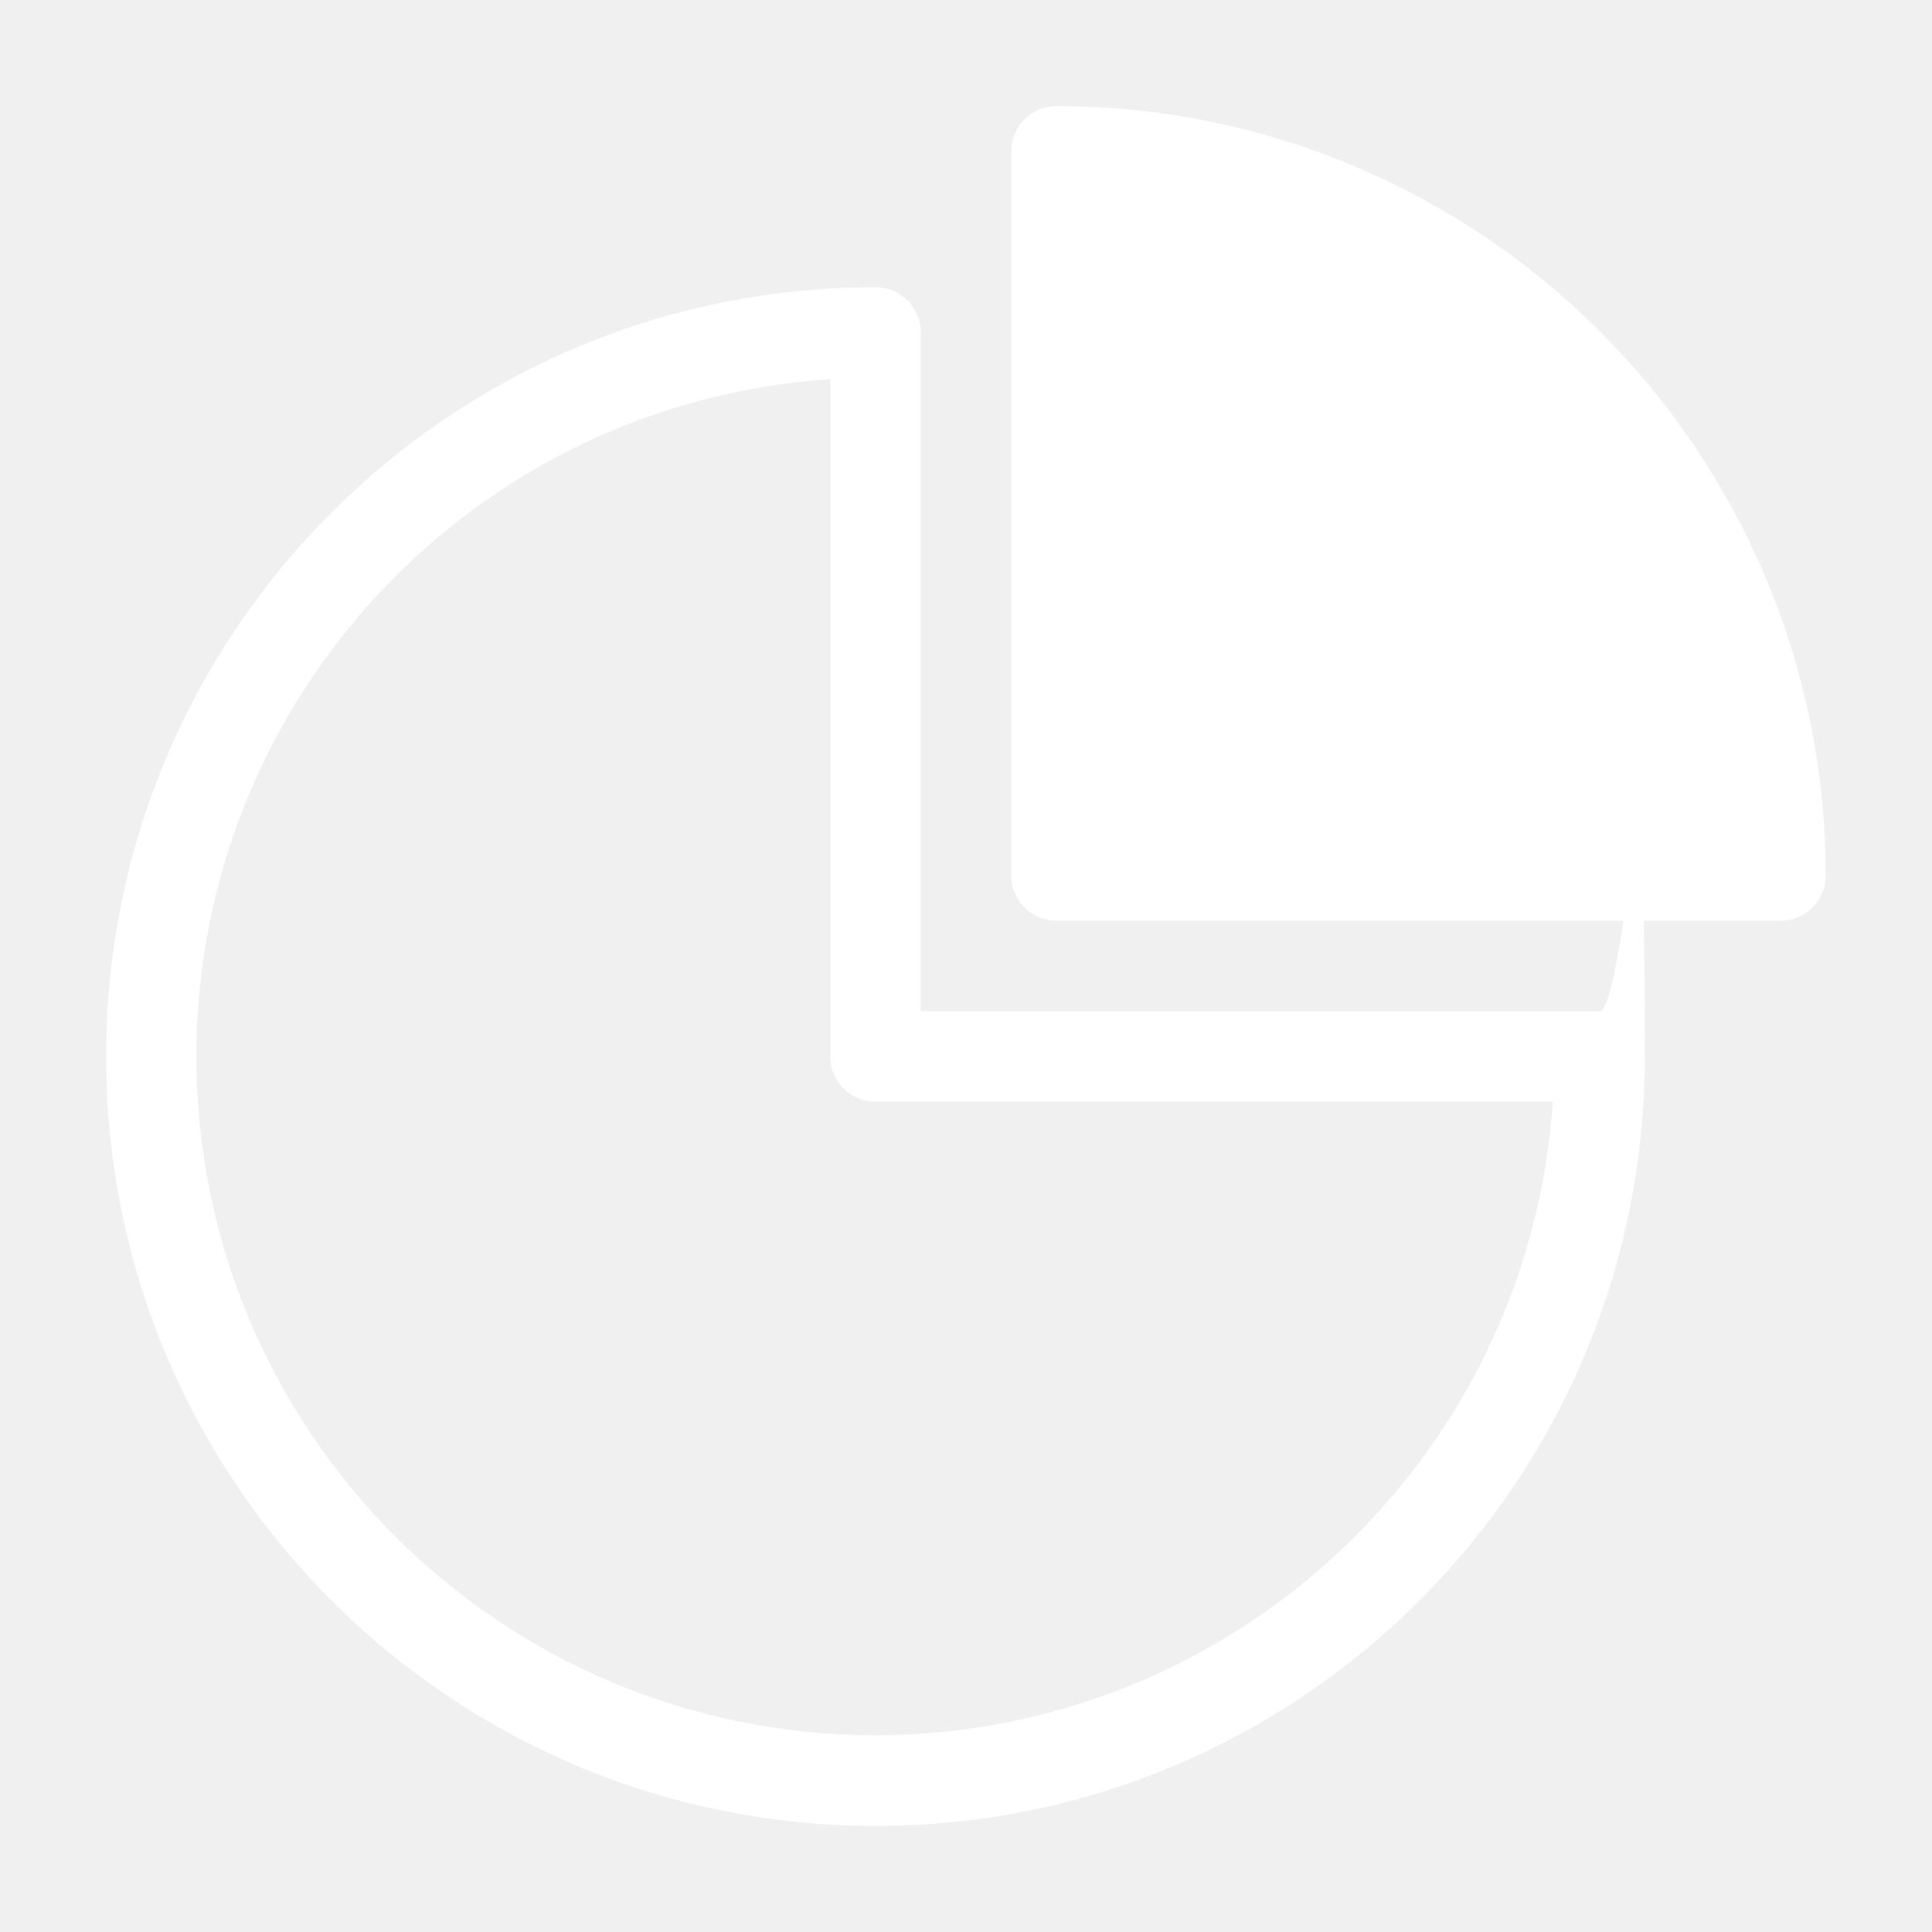
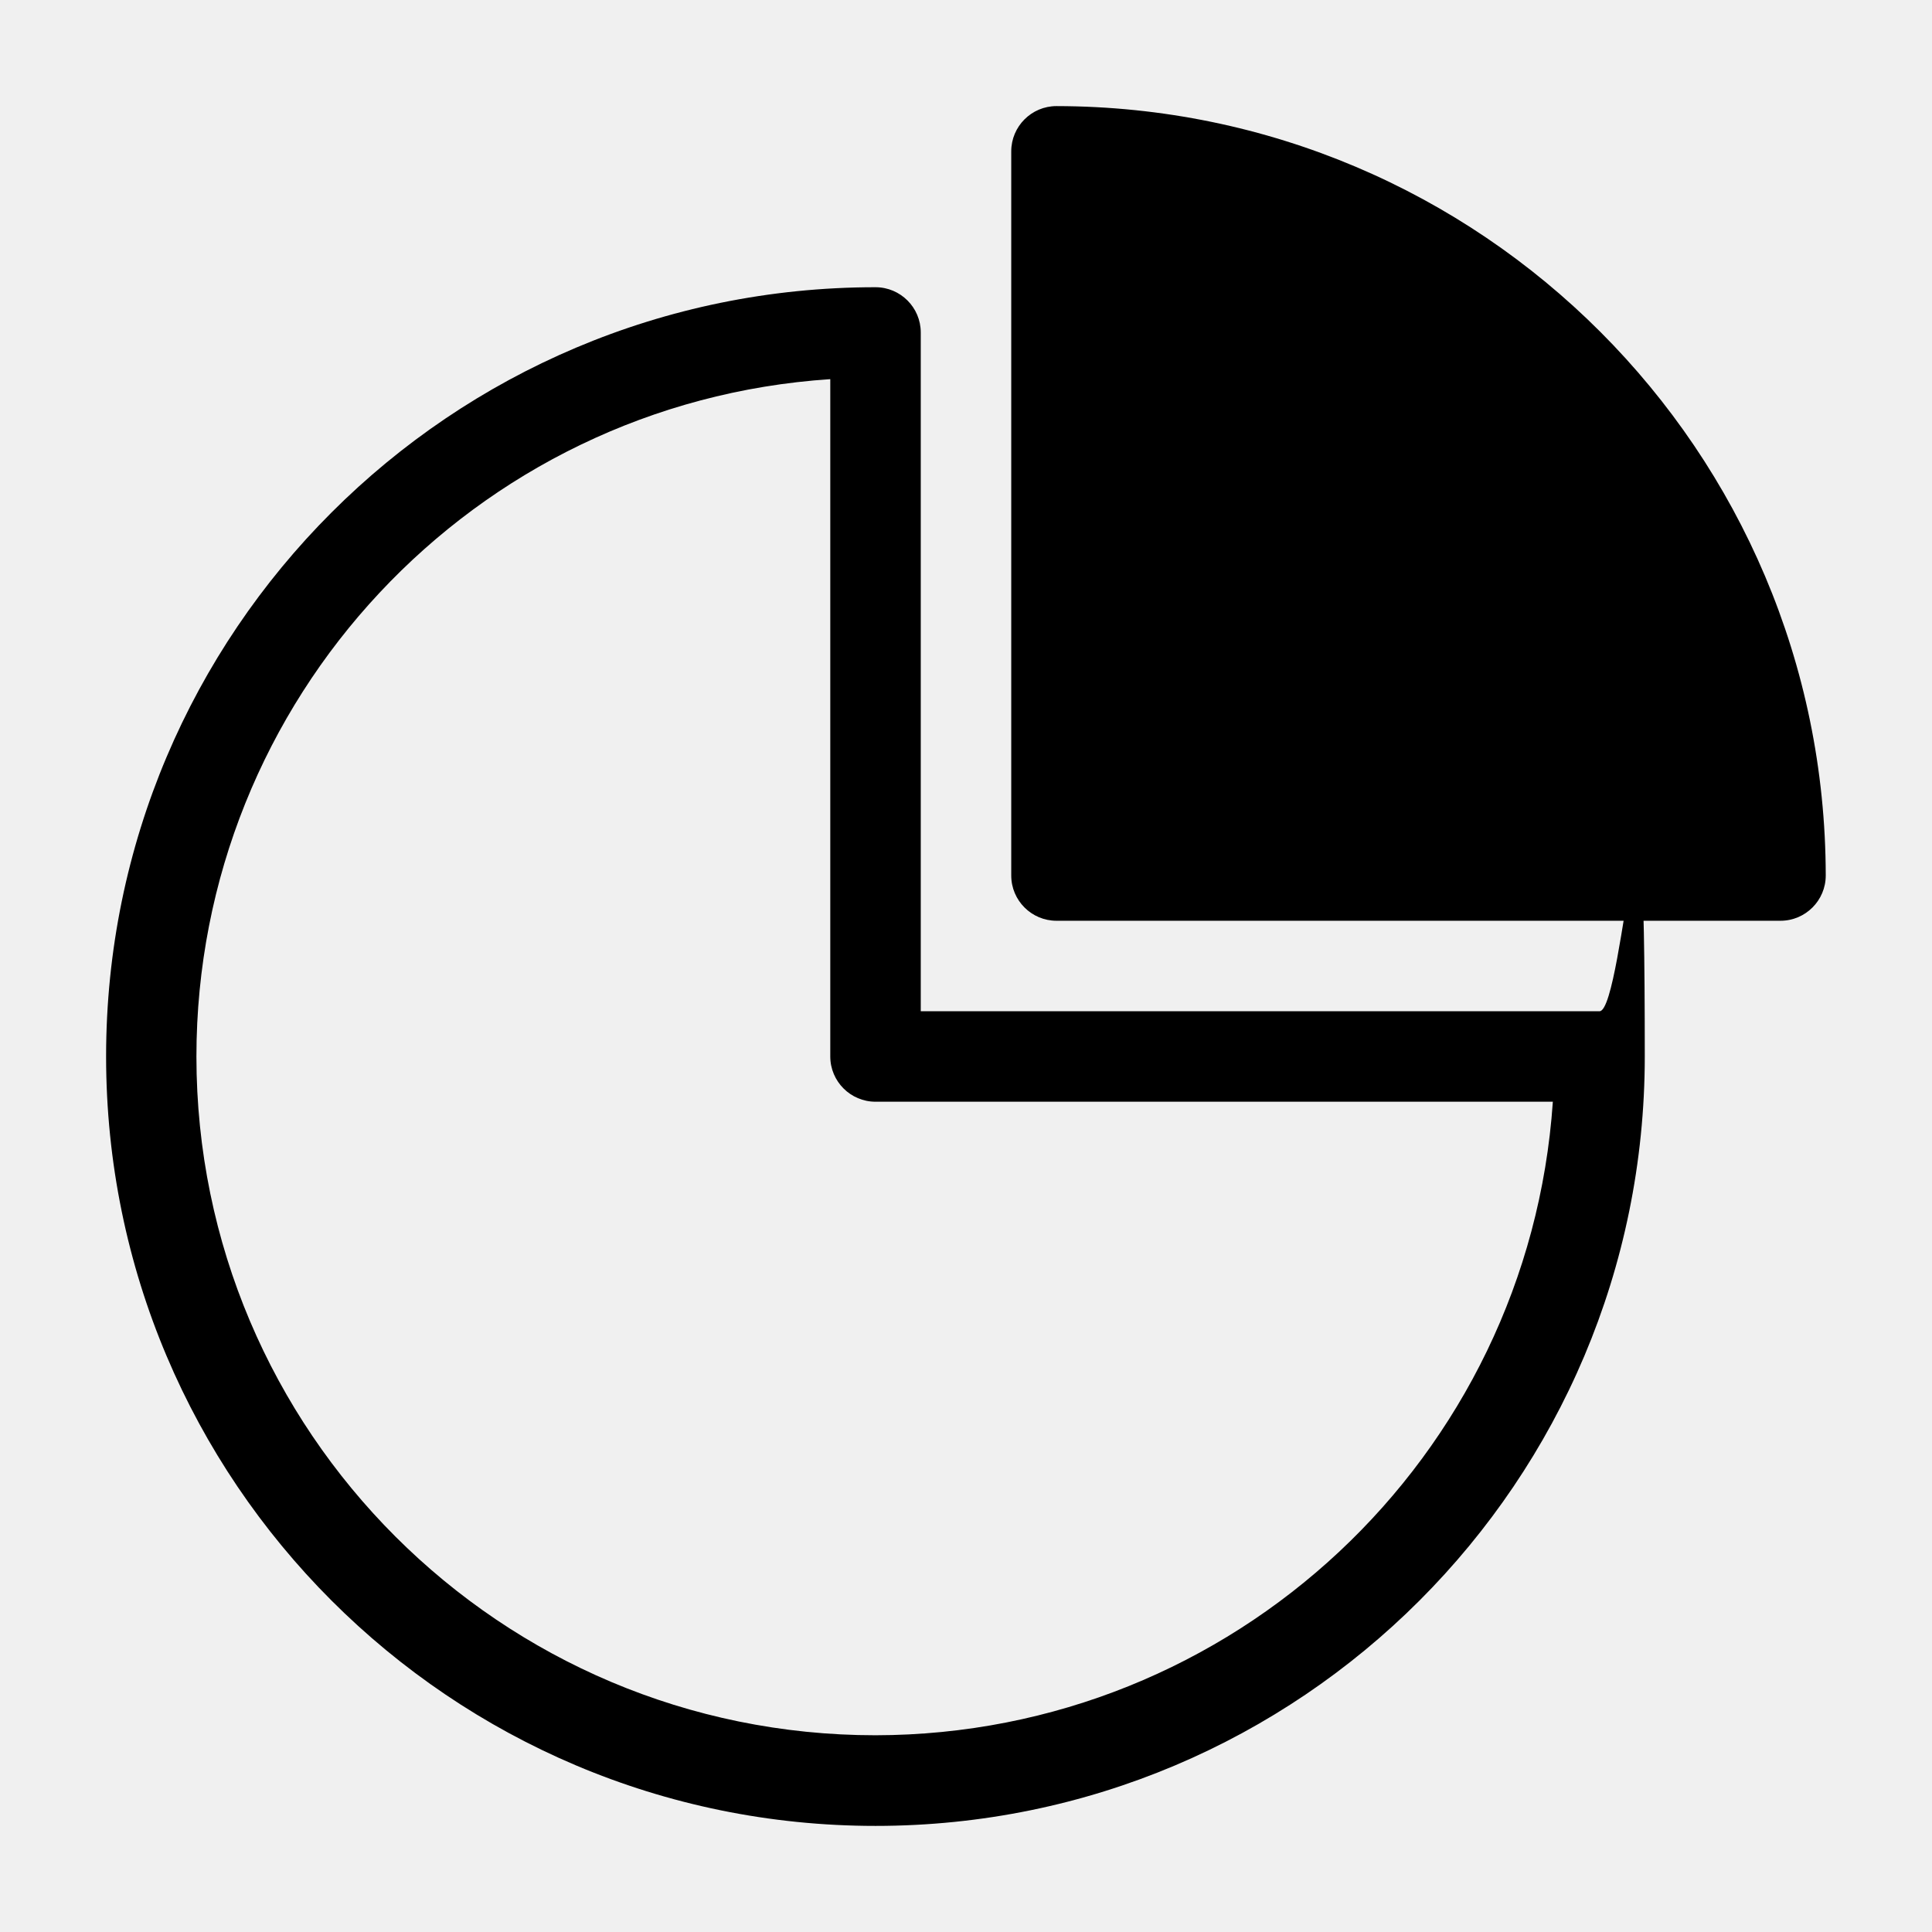
<svg xmlns="http://www.w3.org/2000/svg" id="Lag_1" data-name="Lag 1" version="1.1" viewBox="0 0 1200 1200">
  <defs>
    <style>
      .cls-1 {
-         fill: #fff;
+         fill: #000;
        stroke-width: 0px;
      }
    </style>
  </defs>
  <path class="cls-1" d="M656.2,65.9c-15.5,0-28.1,12.6-28.1,28.1v449.8c0,15.5,12.6,28.1,28.1,28.1h449.7c15.5,0,28.1-12.6,28.1-28.1-.3-263.8-214-477.6-477.8-477.9h0ZM543.8,178.4c-263.9,0-477.9,213.9-477.9,477.8s214,477.9,477.9,477.9,477.8-213.9,477.8-477.9-12.6-28.1-28.1-28.1h-421.6V206.5c0-15.5-12.6-28.1-28.1-28.1h0ZM515.7,235.5v420.7c0,15.5,12.6,28.1,28.1,28.1h420.7c-15.1,221.3-198.9,393.2-420.7,393.5-232.9,0-421.7-188.6-421.8-421.5,0-222,172.1-406.1,393.7-420.8h0Z" />
</svg>
